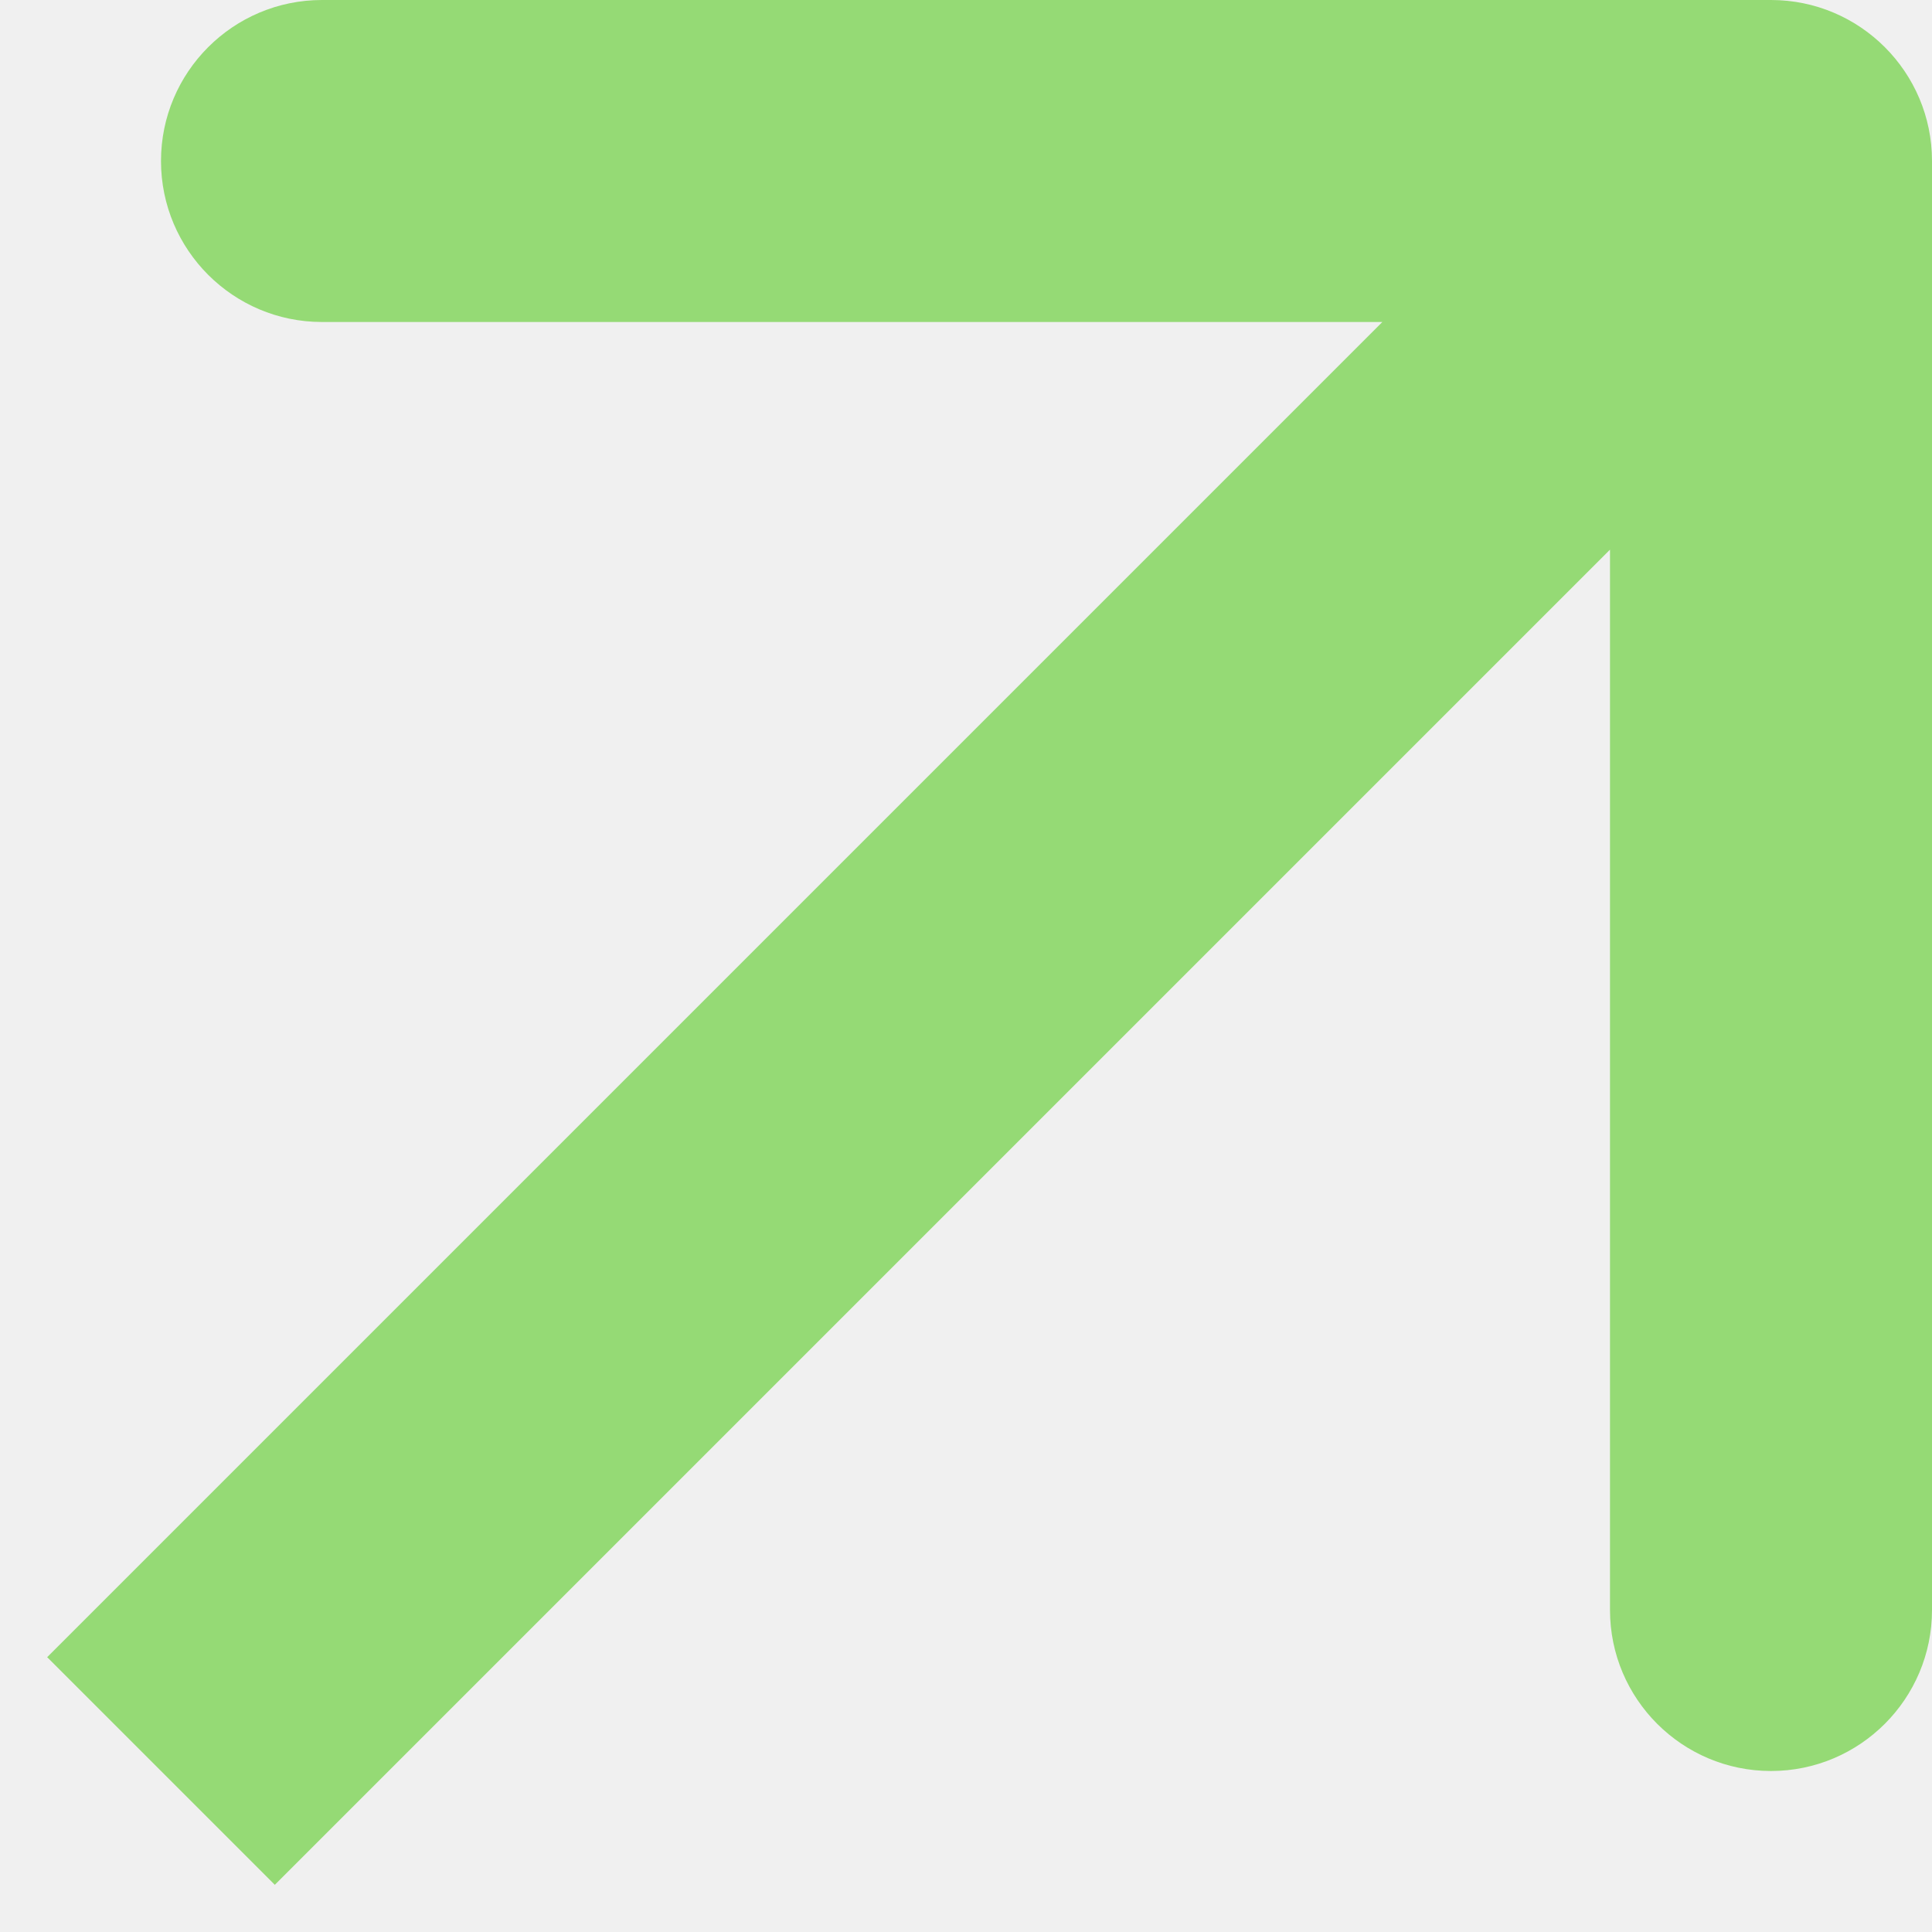
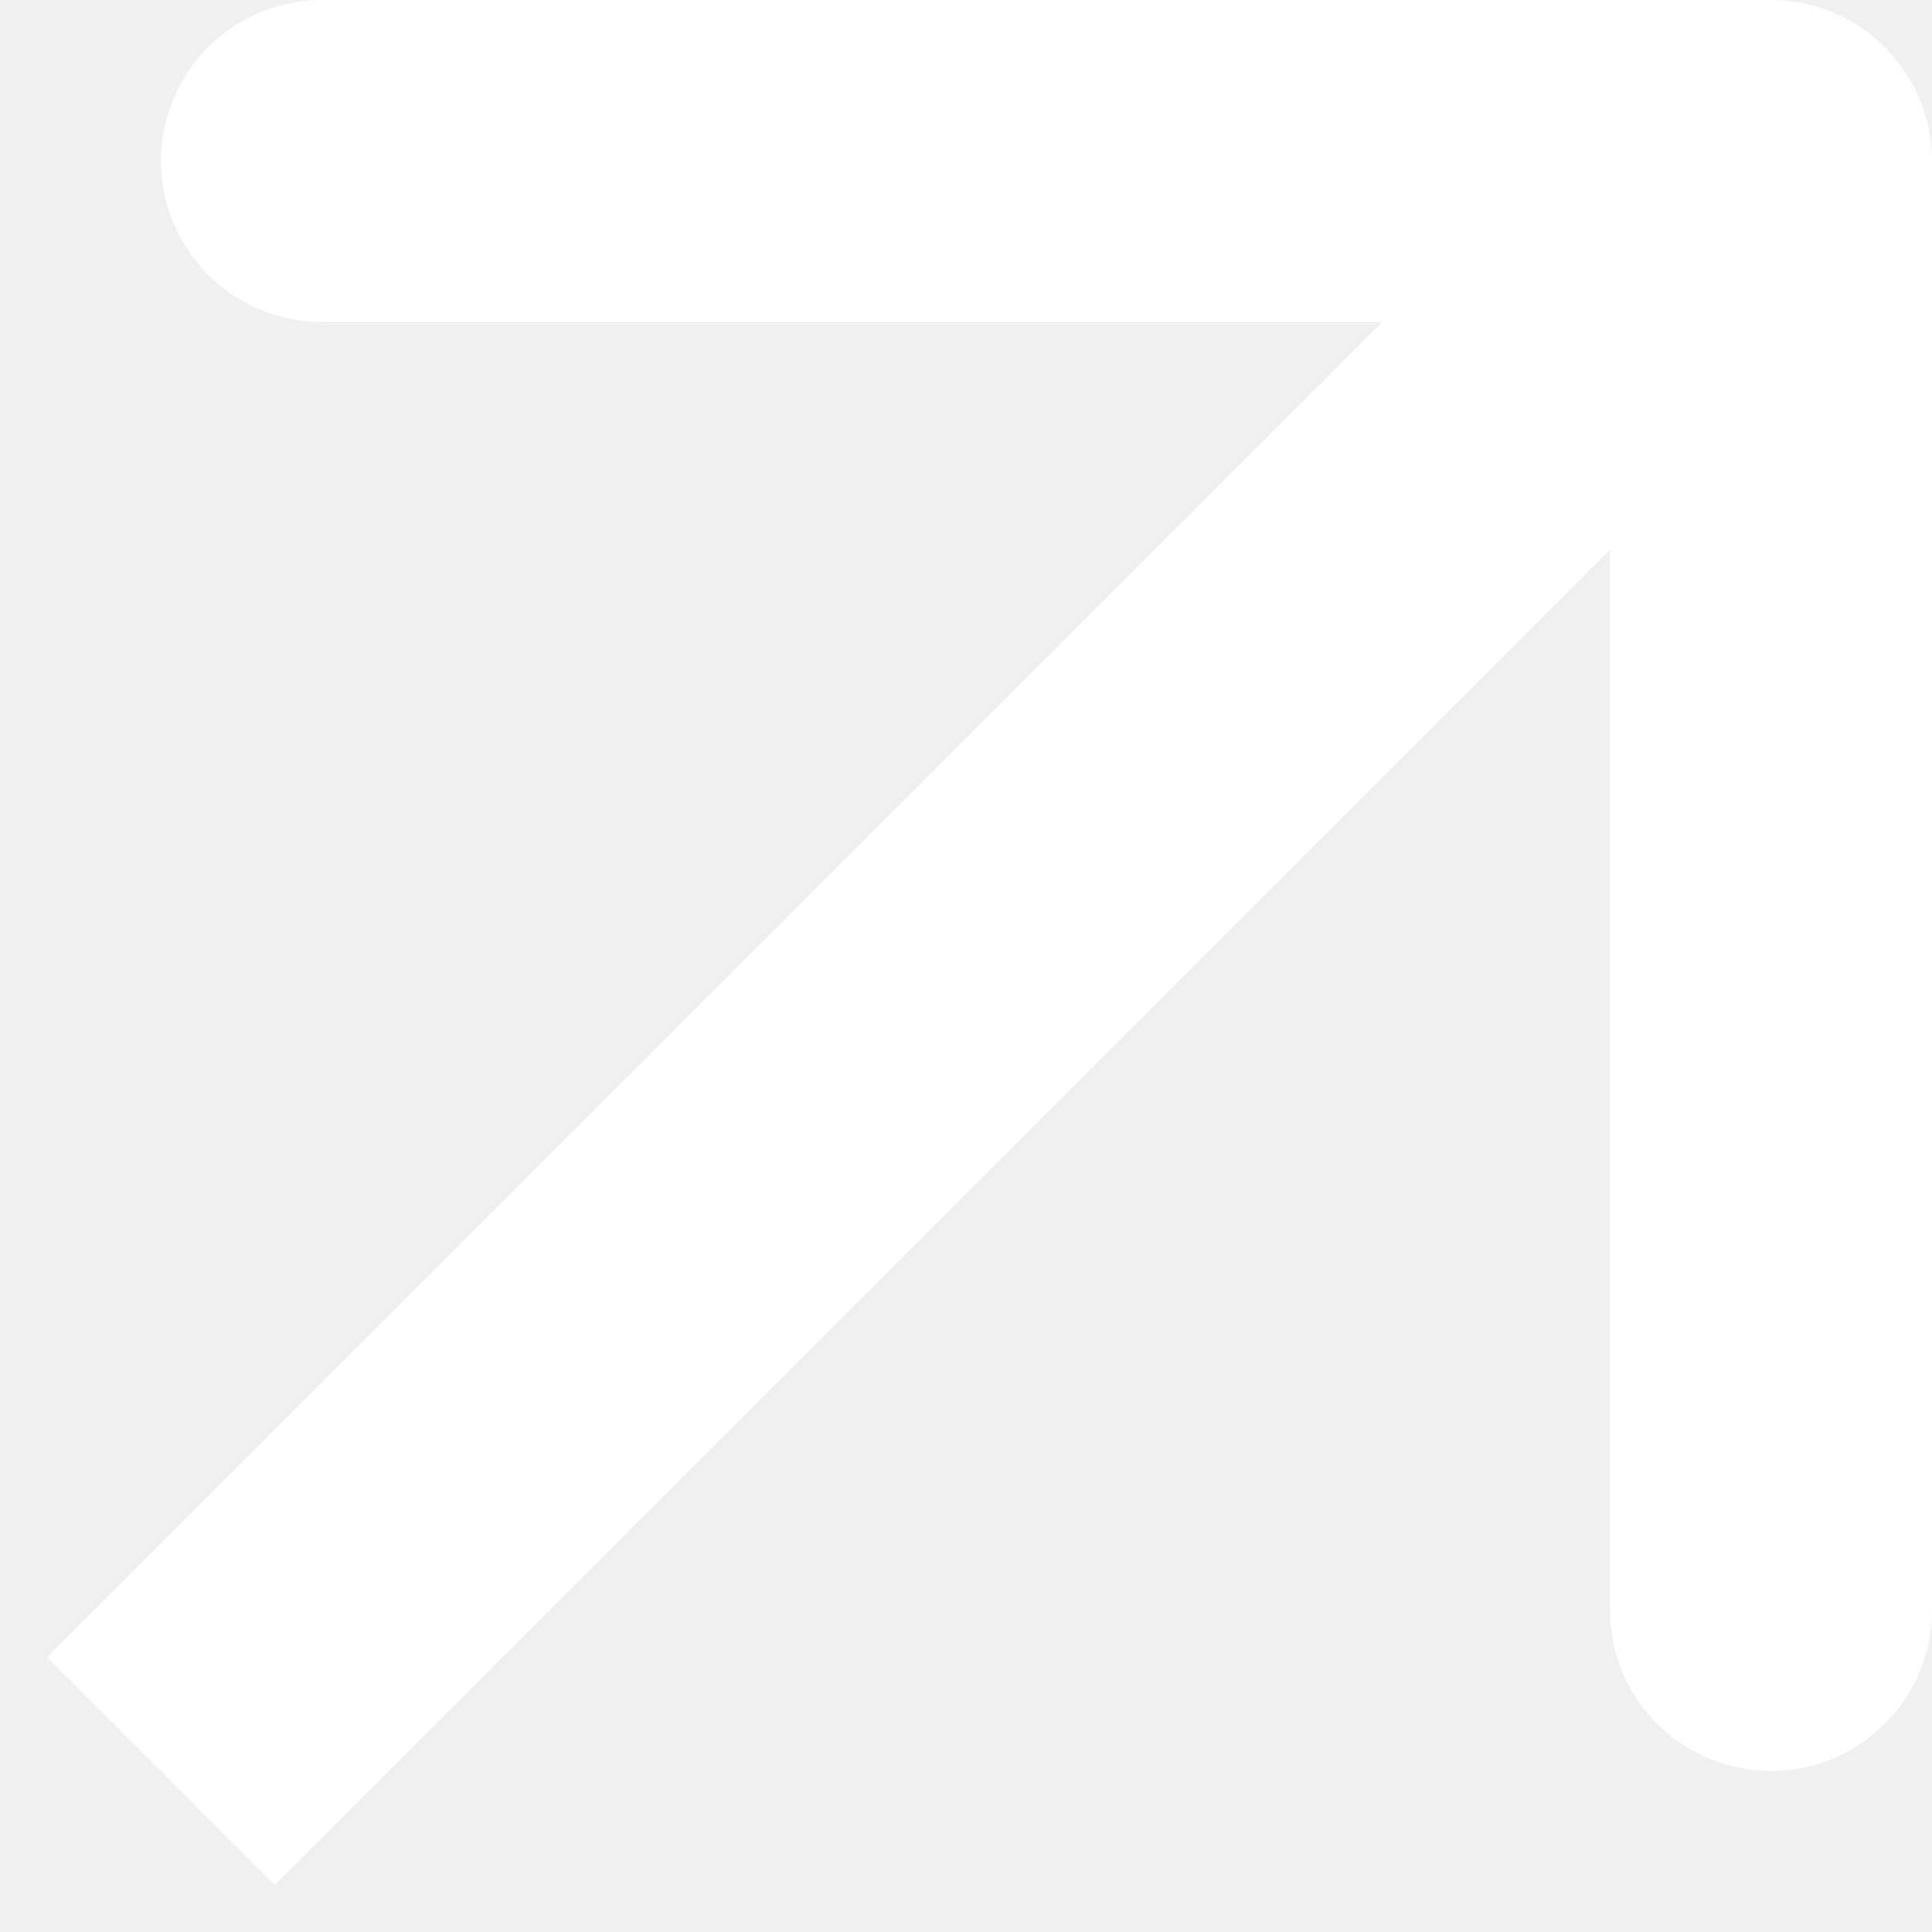
<svg xmlns="http://www.w3.org/2000/svg" width="12" height="12" viewBox="0 0 12 12" fill="none">
-   <path d="M12 1C12 0.448 11.552 1.90812e-07 11 1.90812e-07H2C1.448 1.90812e-07 1 0.448 1 1C1 1.552 1.448 2 2 2H10V10C10 10.552 10.448 11 11 11C11.552 11 12 10.552 12 10V1ZM1.707 11.707L11.707 1.707L10.293 0.293L0.293 10.293L1.707 11.707Z" fill="#95DA75" />
+   <path d="M12 1C12 0.448 11.552 1.90812e-07 11 1.90812e-07H2C1.448 1.90812e-07 1 0.448 1 1C1 1.552 1.448 2 2 2H10V10C10 10.552 10.448 11 11 11C11.552 11 12 10.552 12 10V1ZM1.707 11.707L11.707 1.707L10.293 0.293L0.293 10.293L1.707 11.707Z" fill="white" />
</svg>
